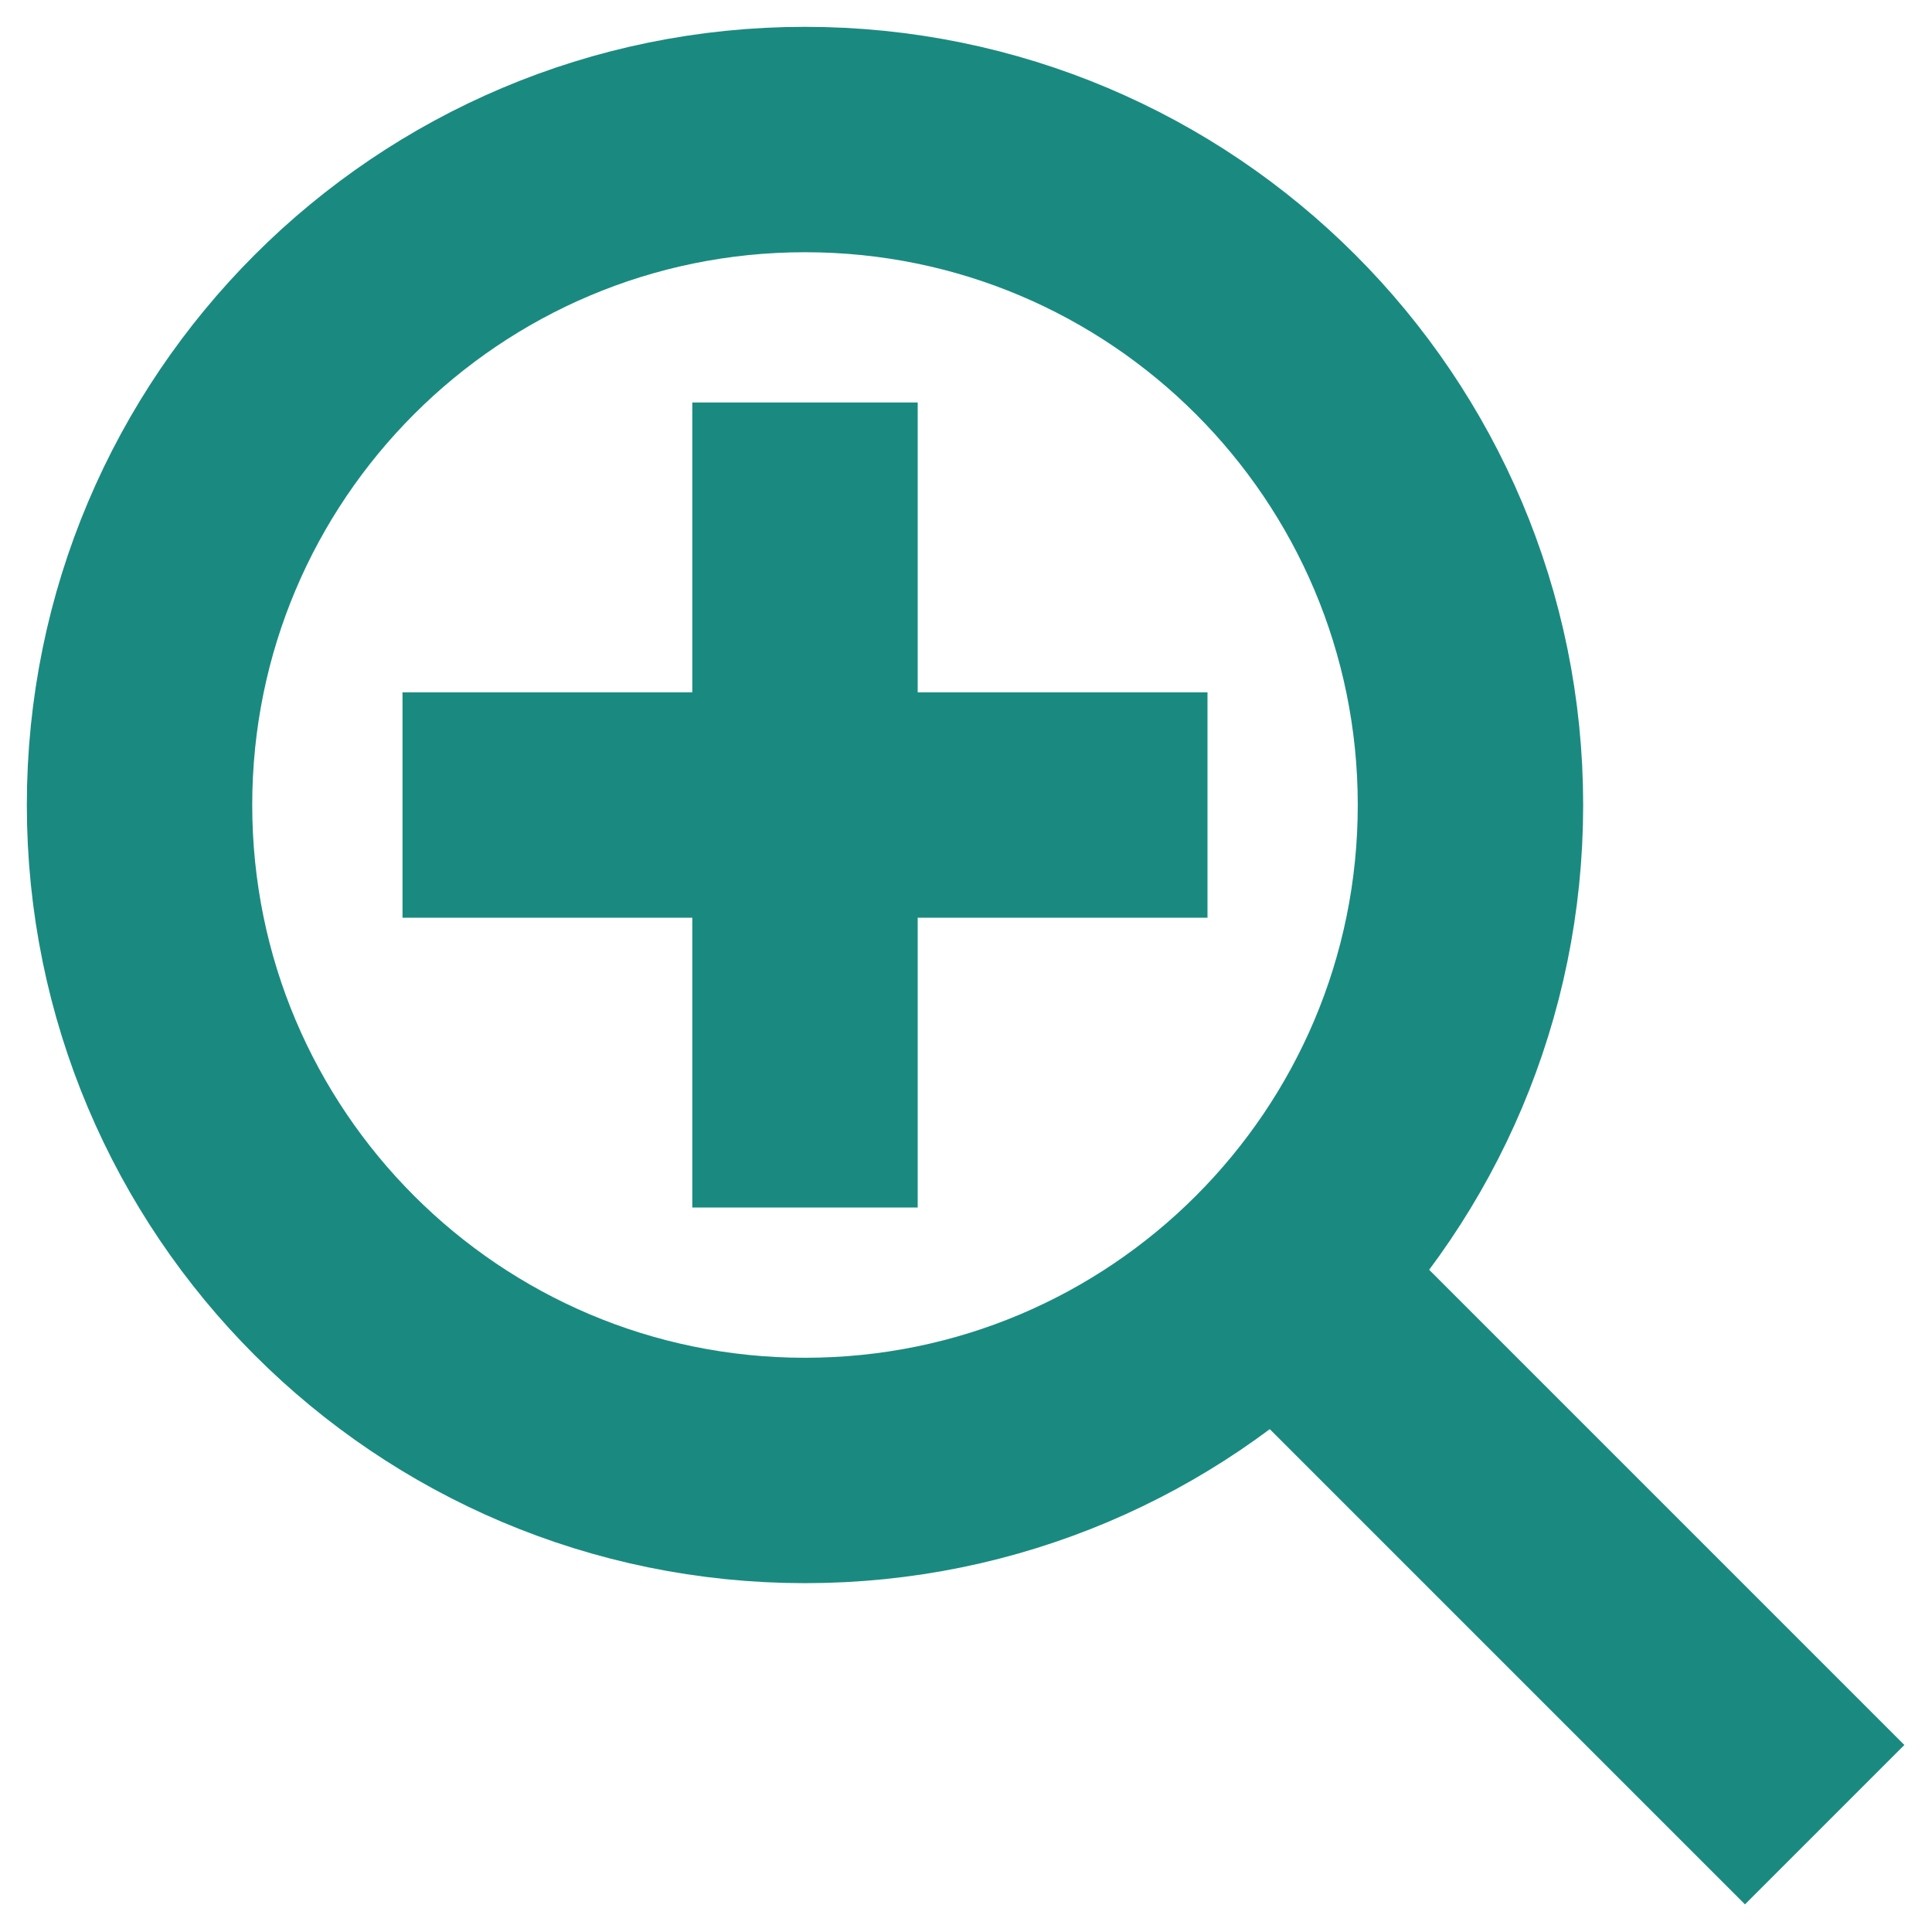
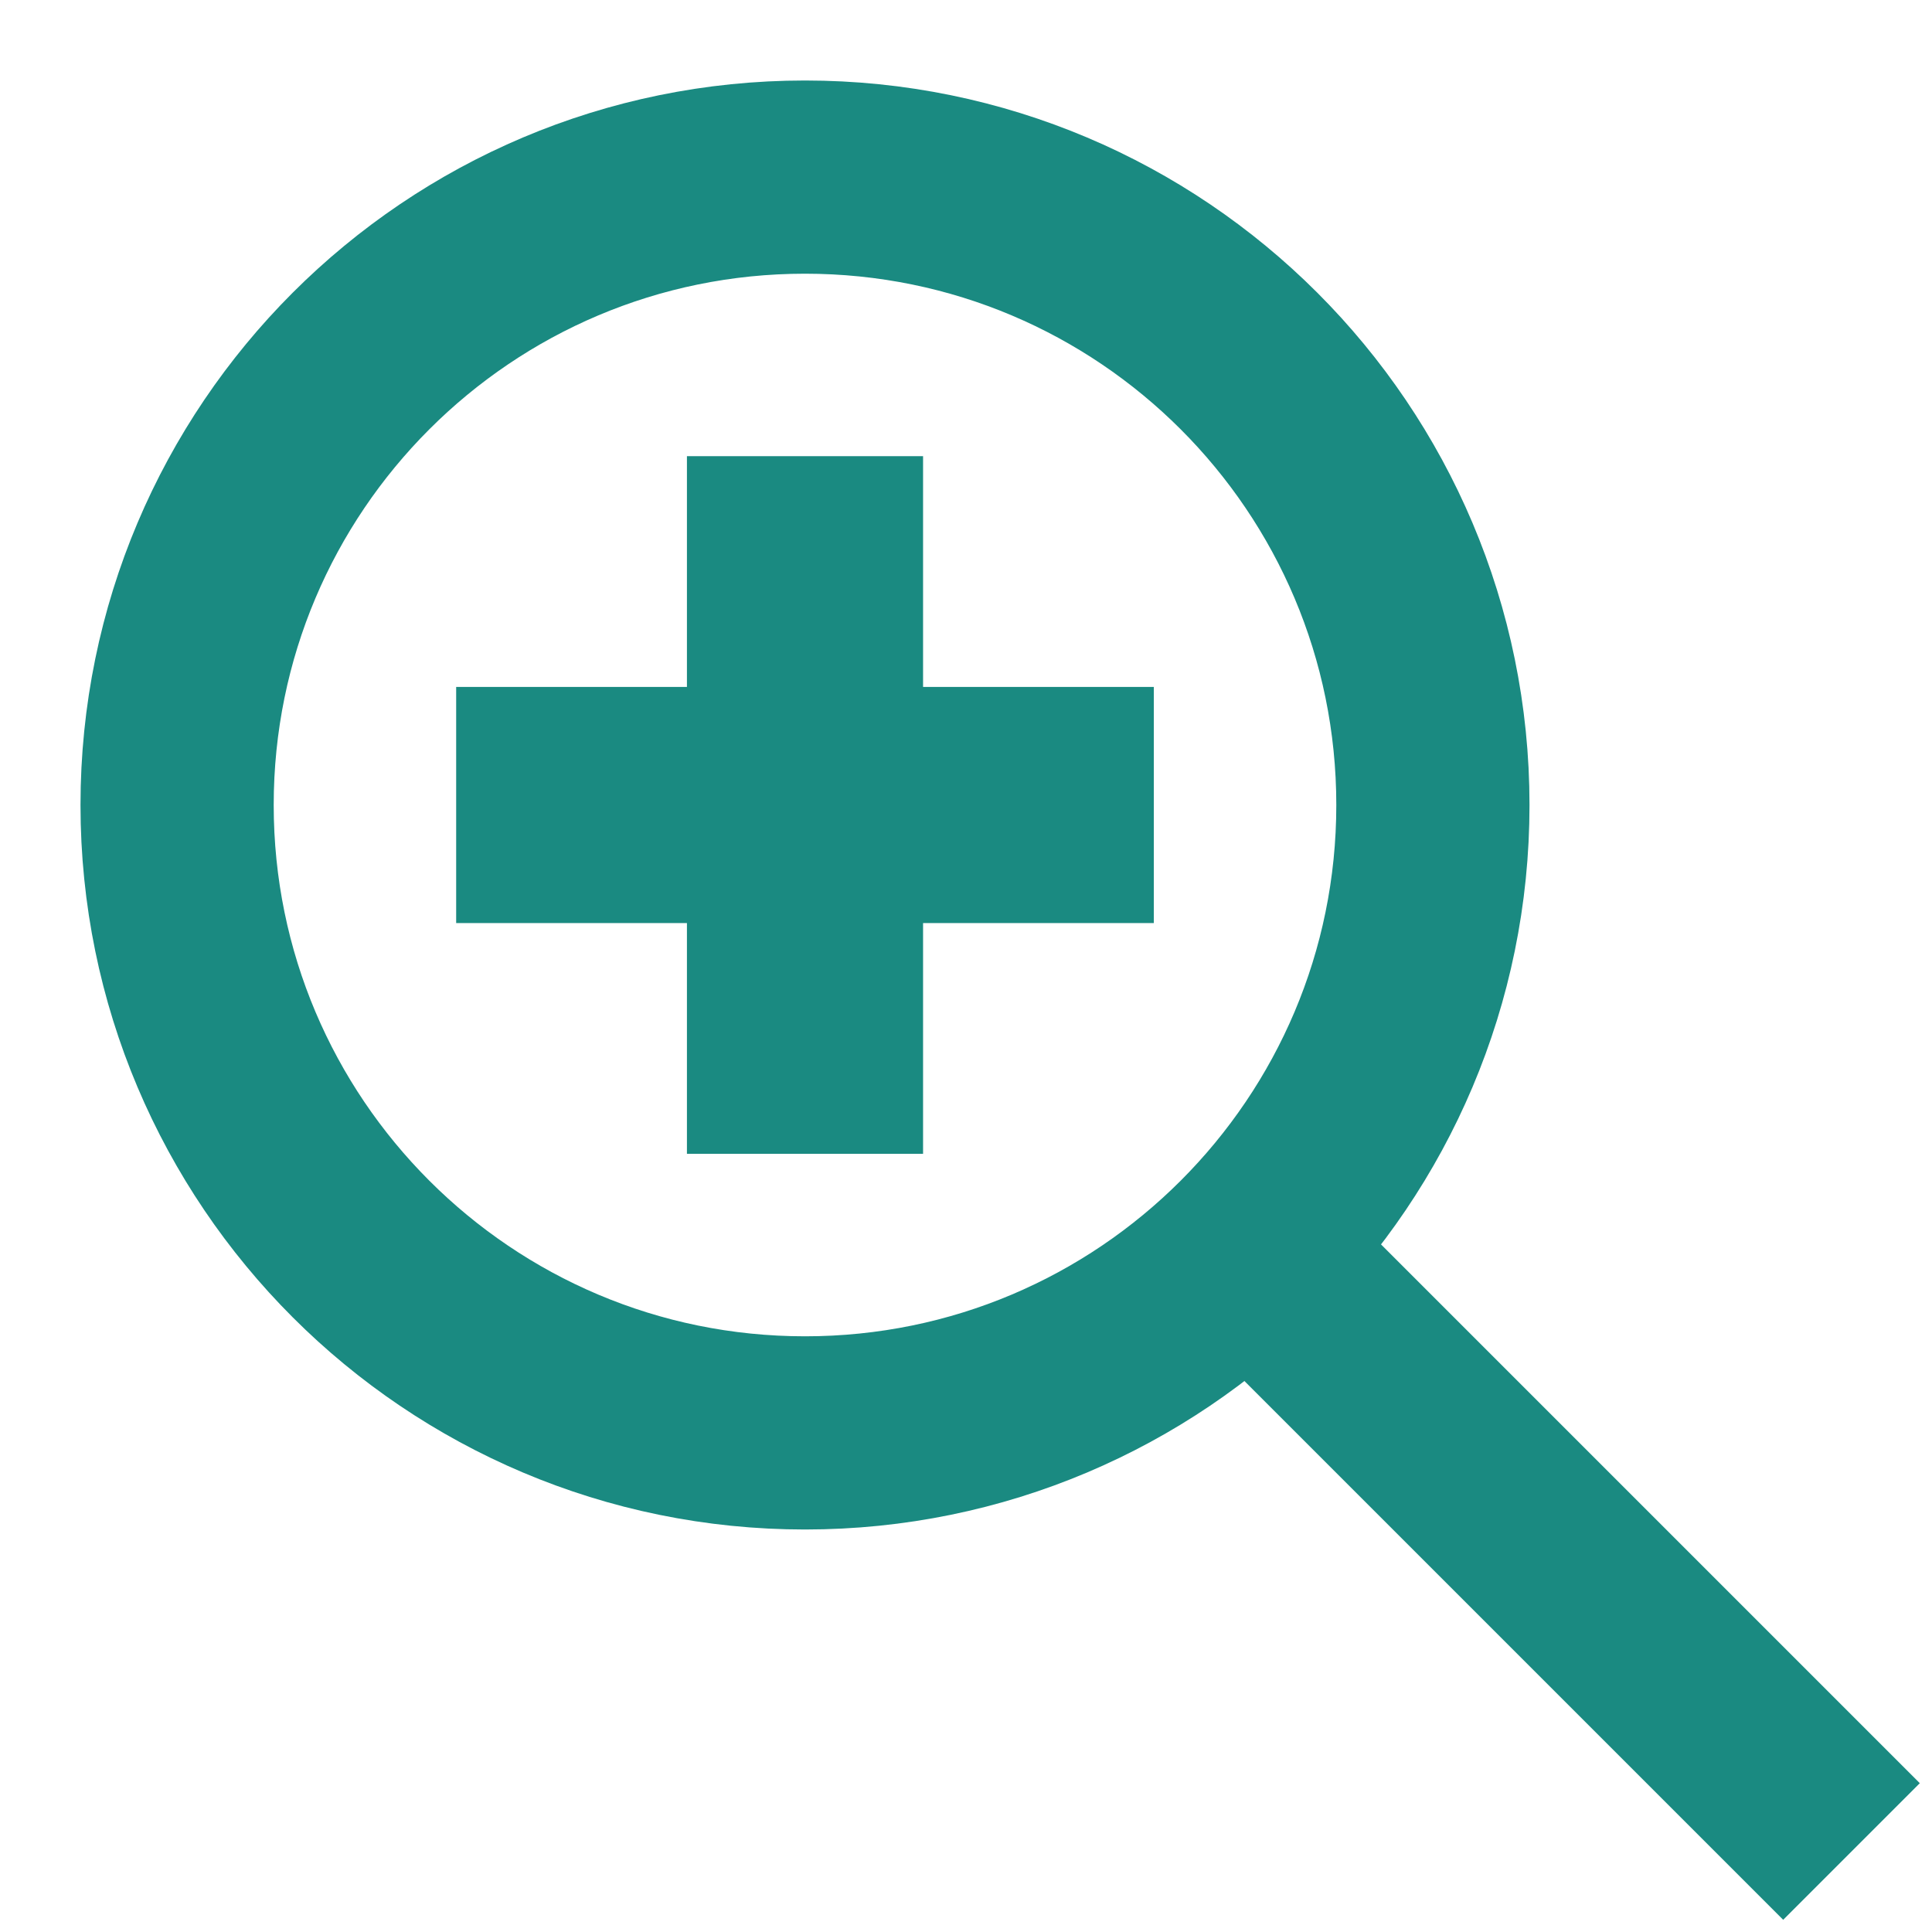
<svg xmlns="http://www.w3.org/2000/svg" viewBox="-300 -300 720 720">
-   <g fill="none" stroke="#1a8a81" stroke-width="84">
-     <circle r="248" />
-     <path d="M-150 0h300M0-150v300M180 180 380 380" />
+   <g fill="none" stroke="#1a8a81">
+     <circle r="234" stroke-width="72" />
+     <path d="M168 168 390 390" stroke-width="72" />
+     <path d="M-130 0h260M0-130v260" stroke-width="88" />
  </g>
</svg>
